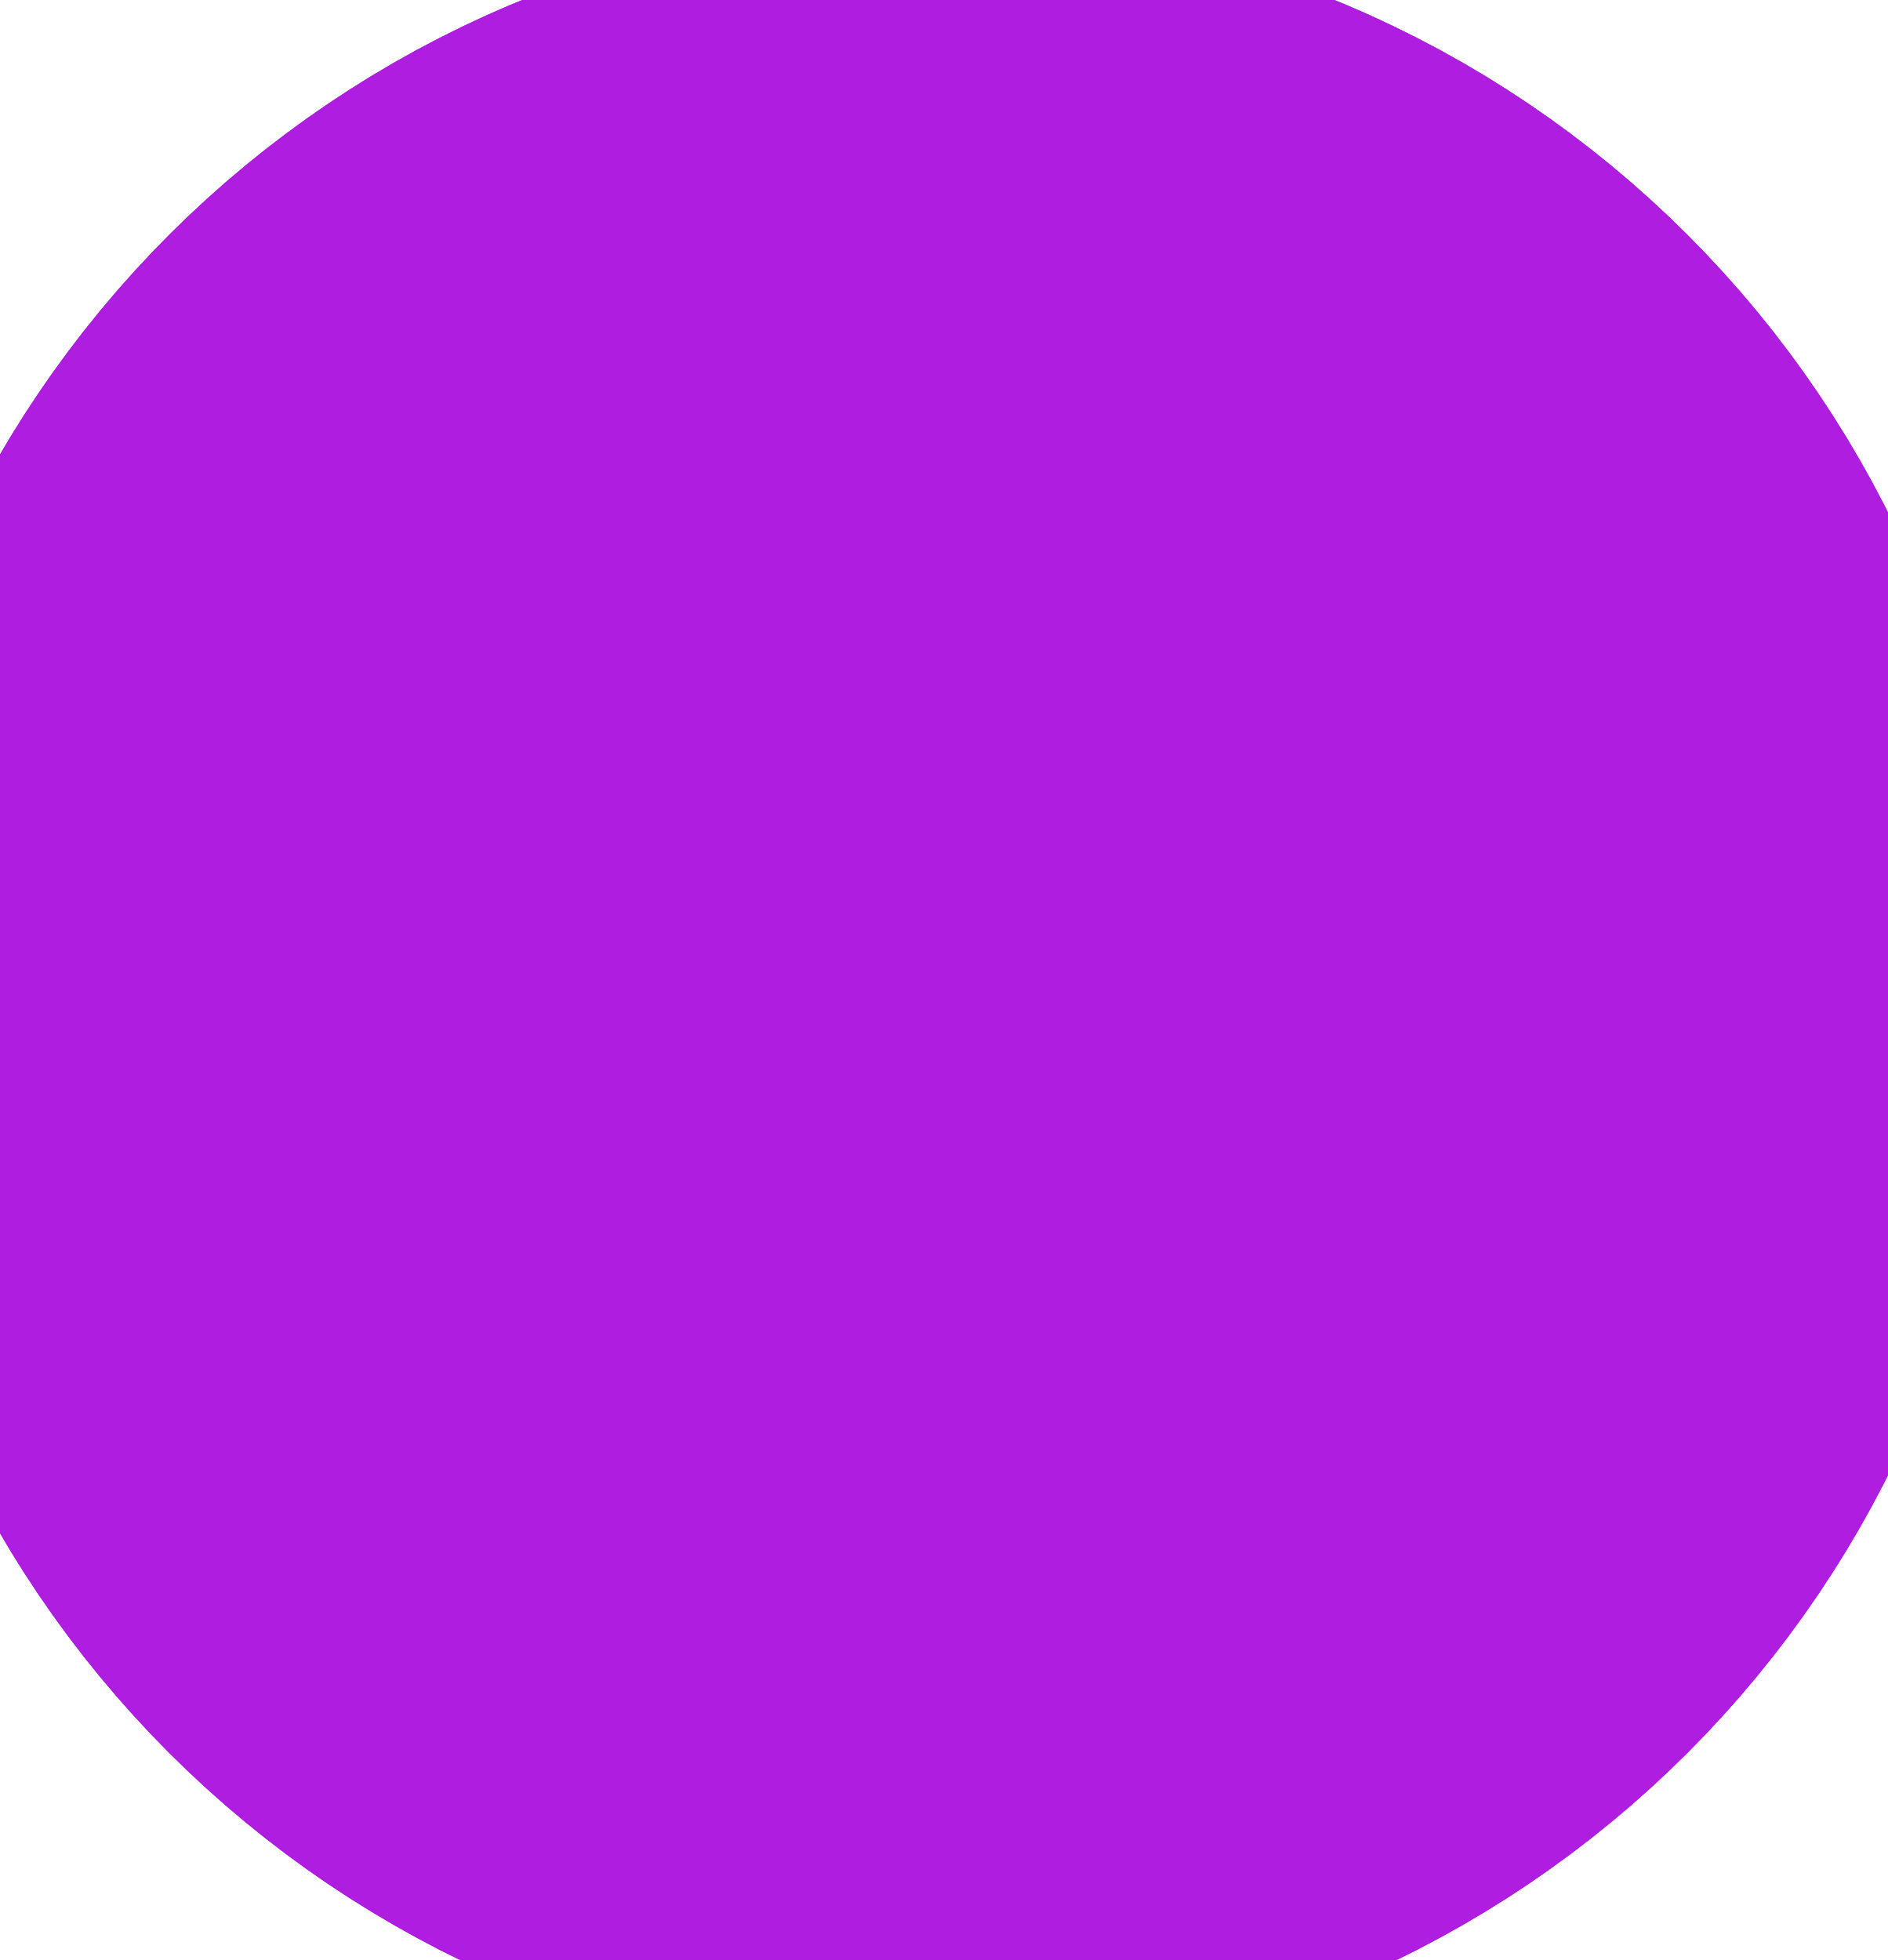
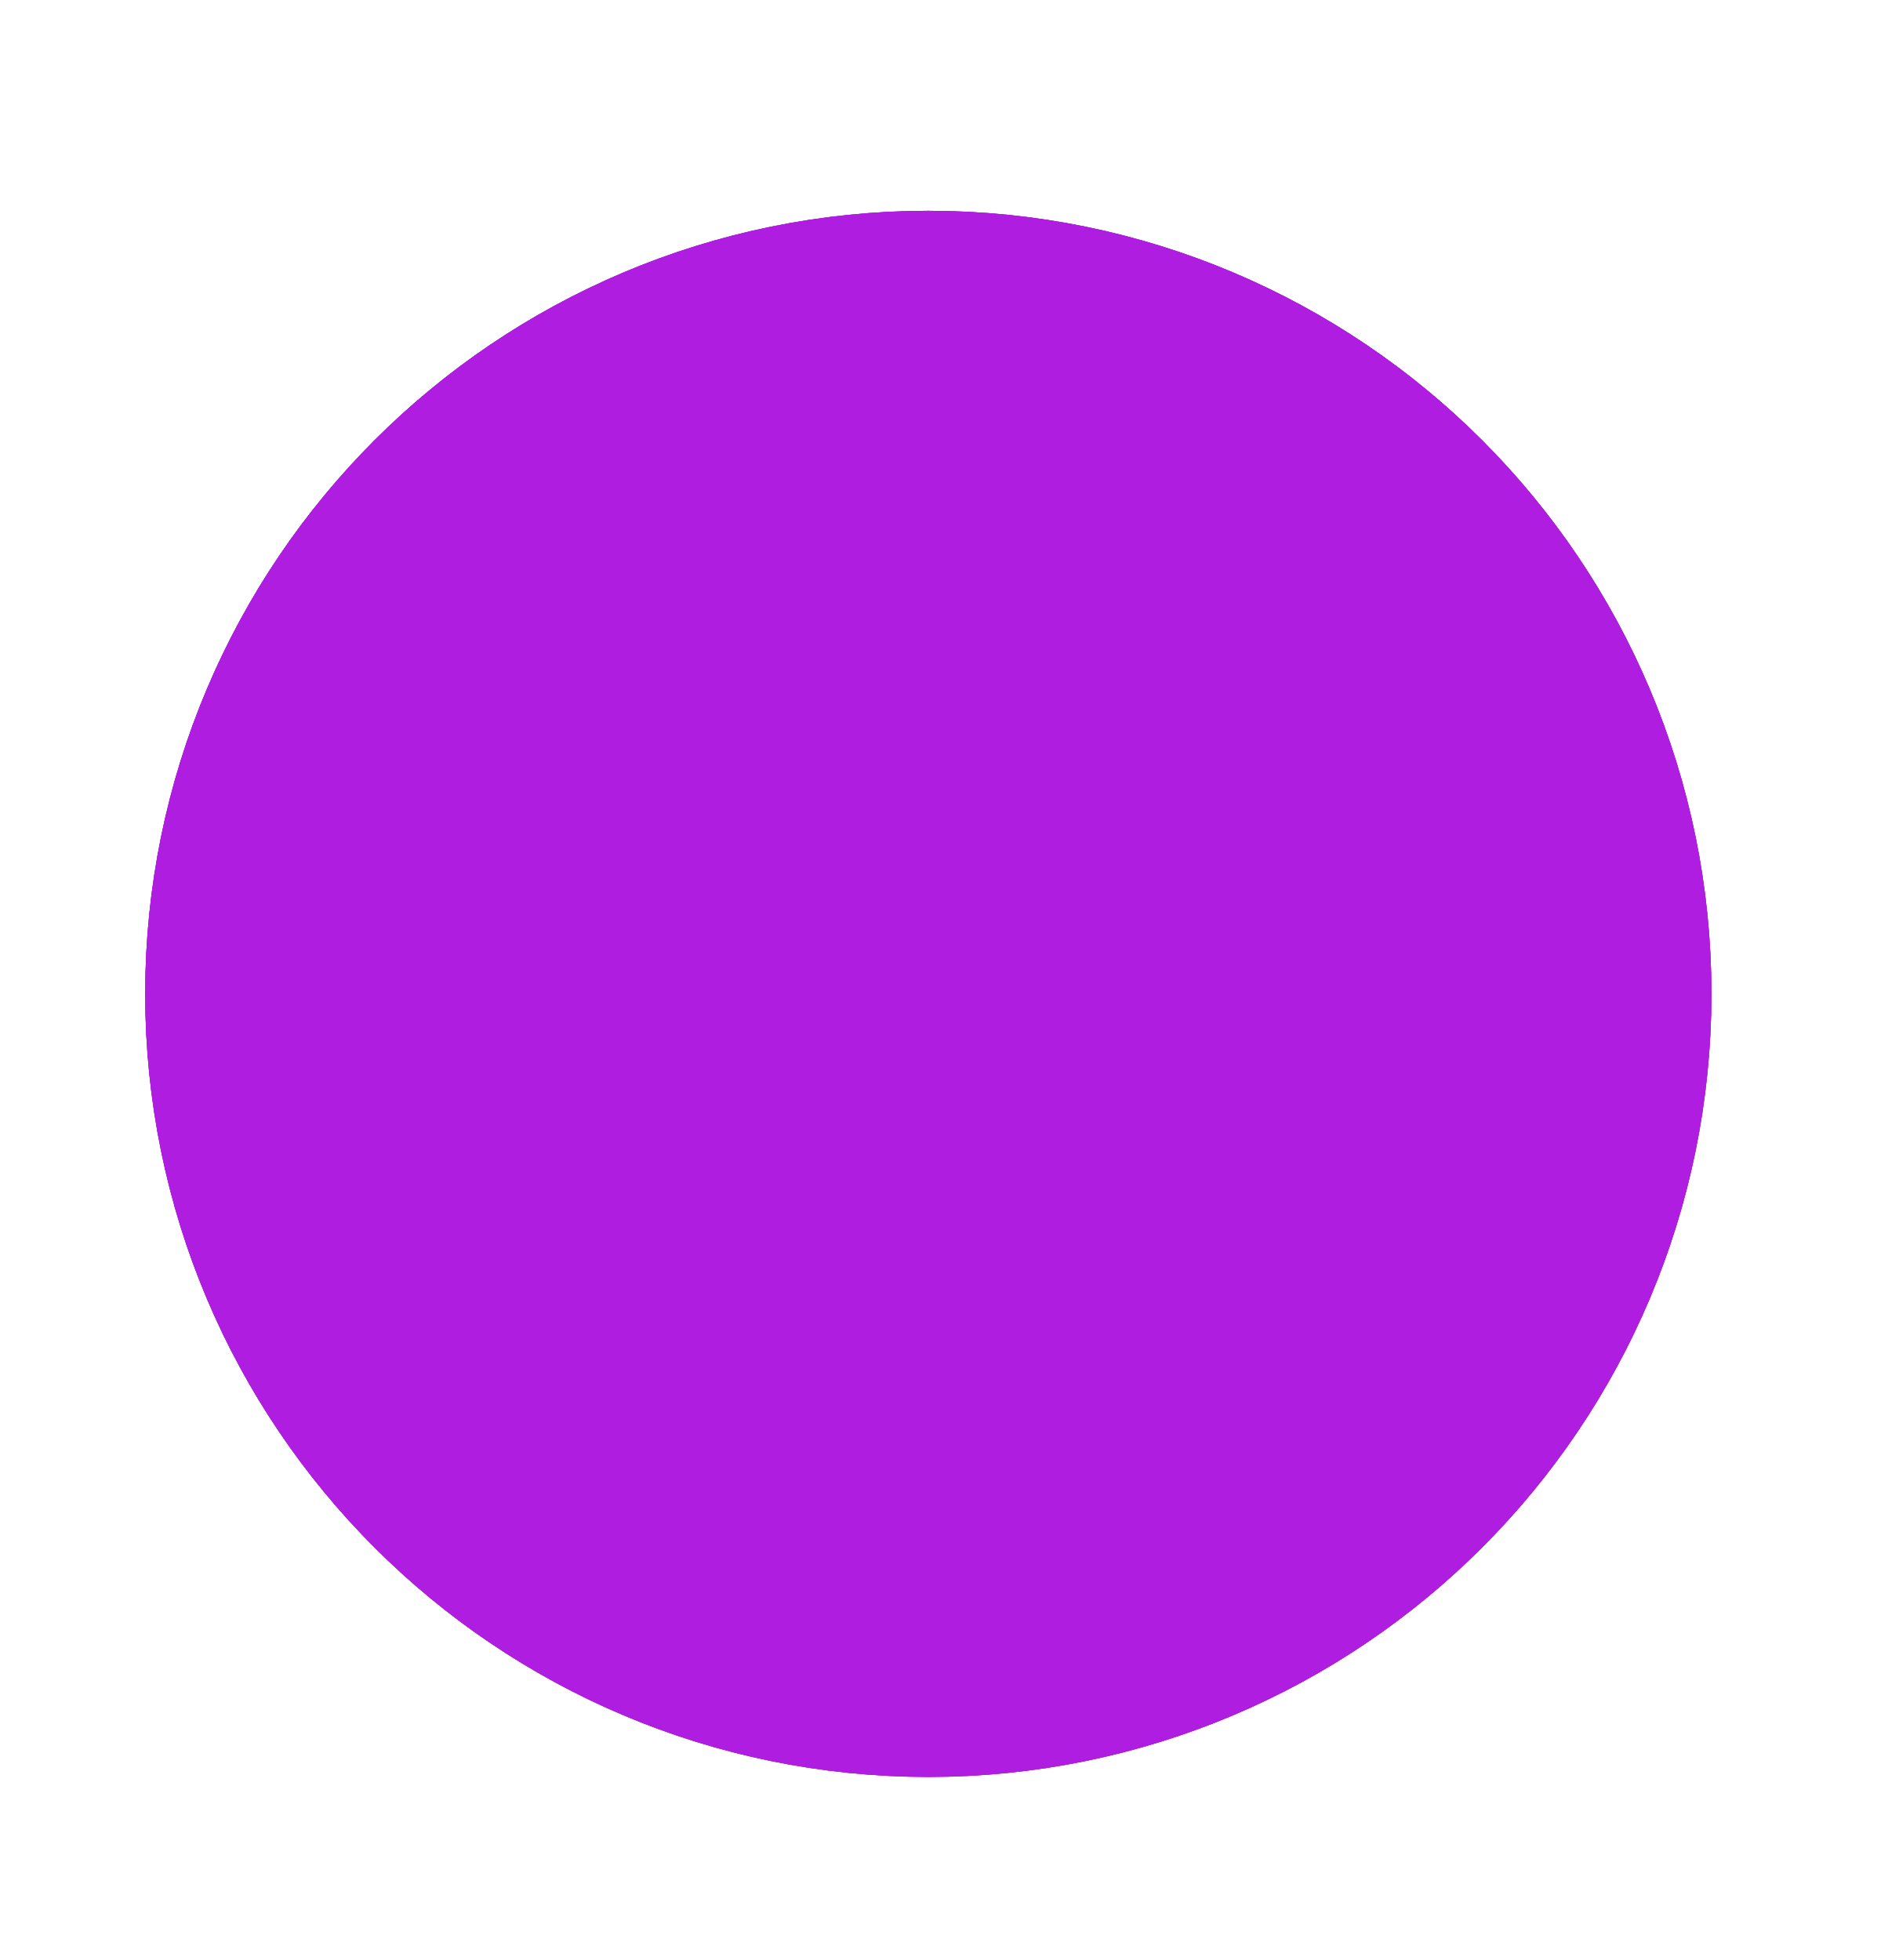
<svg xmlns="http://www.w3.org/2000/svg" width="26" height="27" viewBox="0 0 26 27" fill="none">
-   <circle cx="12.787" cy="13.691" r="5.787" fill="#AE1DE0" />
-   <circle cx="12.787" cy="13.691" r="9.787" stroke="#AE1DE0" stroke-width="10" fill="#AE1DE0">
-     <animate attributeName="r" values="0; 9.787" dur="3s" repeatCount="indefinite" />
-     <animate attributeName="opacity" values="1; 0" dur="3s" repeatCount="indefinite" />
+   <circle cx="12.787" cy="13.691" r="3.787" fill="#AE1DE0" />
+   <circle cx="12.787" cy="13.691" r="5.787" stroke="#AE1DE0" stroke-width="10" fill="#AE1DE0">
+     <animate attributeName="r" values="0; 5.787" dur="3s" repeatCount="indefinite" />
+     <animate attributeName="opacity" values="0.5; 0" dur="3s" repeatCount="indefinite" />
  </circle>
-   <circle cx="12.787" cy="13.691" r="9.787" stroke="#AE1DE0" stroke-width="10" fill="#AE1DE0">
-     <animate attributeName="r" values="0; 9.787" dur="3s" repeatCount="indefinite" begin="1s" />
-     <animate attributeName="opacity" values="1; 0" dur="3s" repeatCount="indefinite" begin="1s" />
+   <circle cx="12.787" cy="13.691" r="5.787" stroke="#AE1DE0" stroke-width="10" fill="#AE1DE0">
+     <animate attributeName="r" values="0; 5.787" dur="3s" repeatCount="indefinite" begin="1s" />
+     <animate attributeName="opacity" values="0.5; 0" dur="3s" repeatCount="indefinite" begin="1s" />
  </circle>
-   <circle cx="12.787" cy="13.691" r="9.787" stroke="#AE1DE0" stroke-width="10" fill="#AE1DE0">
-     <animate attributeName="r" values="0; 9.787" dur="3s" repeatCount="indefinite" begin="2s" />
-     <animate attributeName="opacity" values="1; 0" dur="3s" repeatCount="indefinite" begin="2s" />
+   <circle cx="12.787" cy="13.691" r="5.787" stroke="#AE1DE0" stroke-width="10" fill="#AE1DE0">
+     <animate attributeName="r" values="0; 5.787" dur="3s" repeatCount="indefinite" begin="2s" />
+     <animate attributeName="opacity" values="0.5; 0" dur="3s" repeatCount="indefinite" begin="2s" />
  </circle>
</svg>
